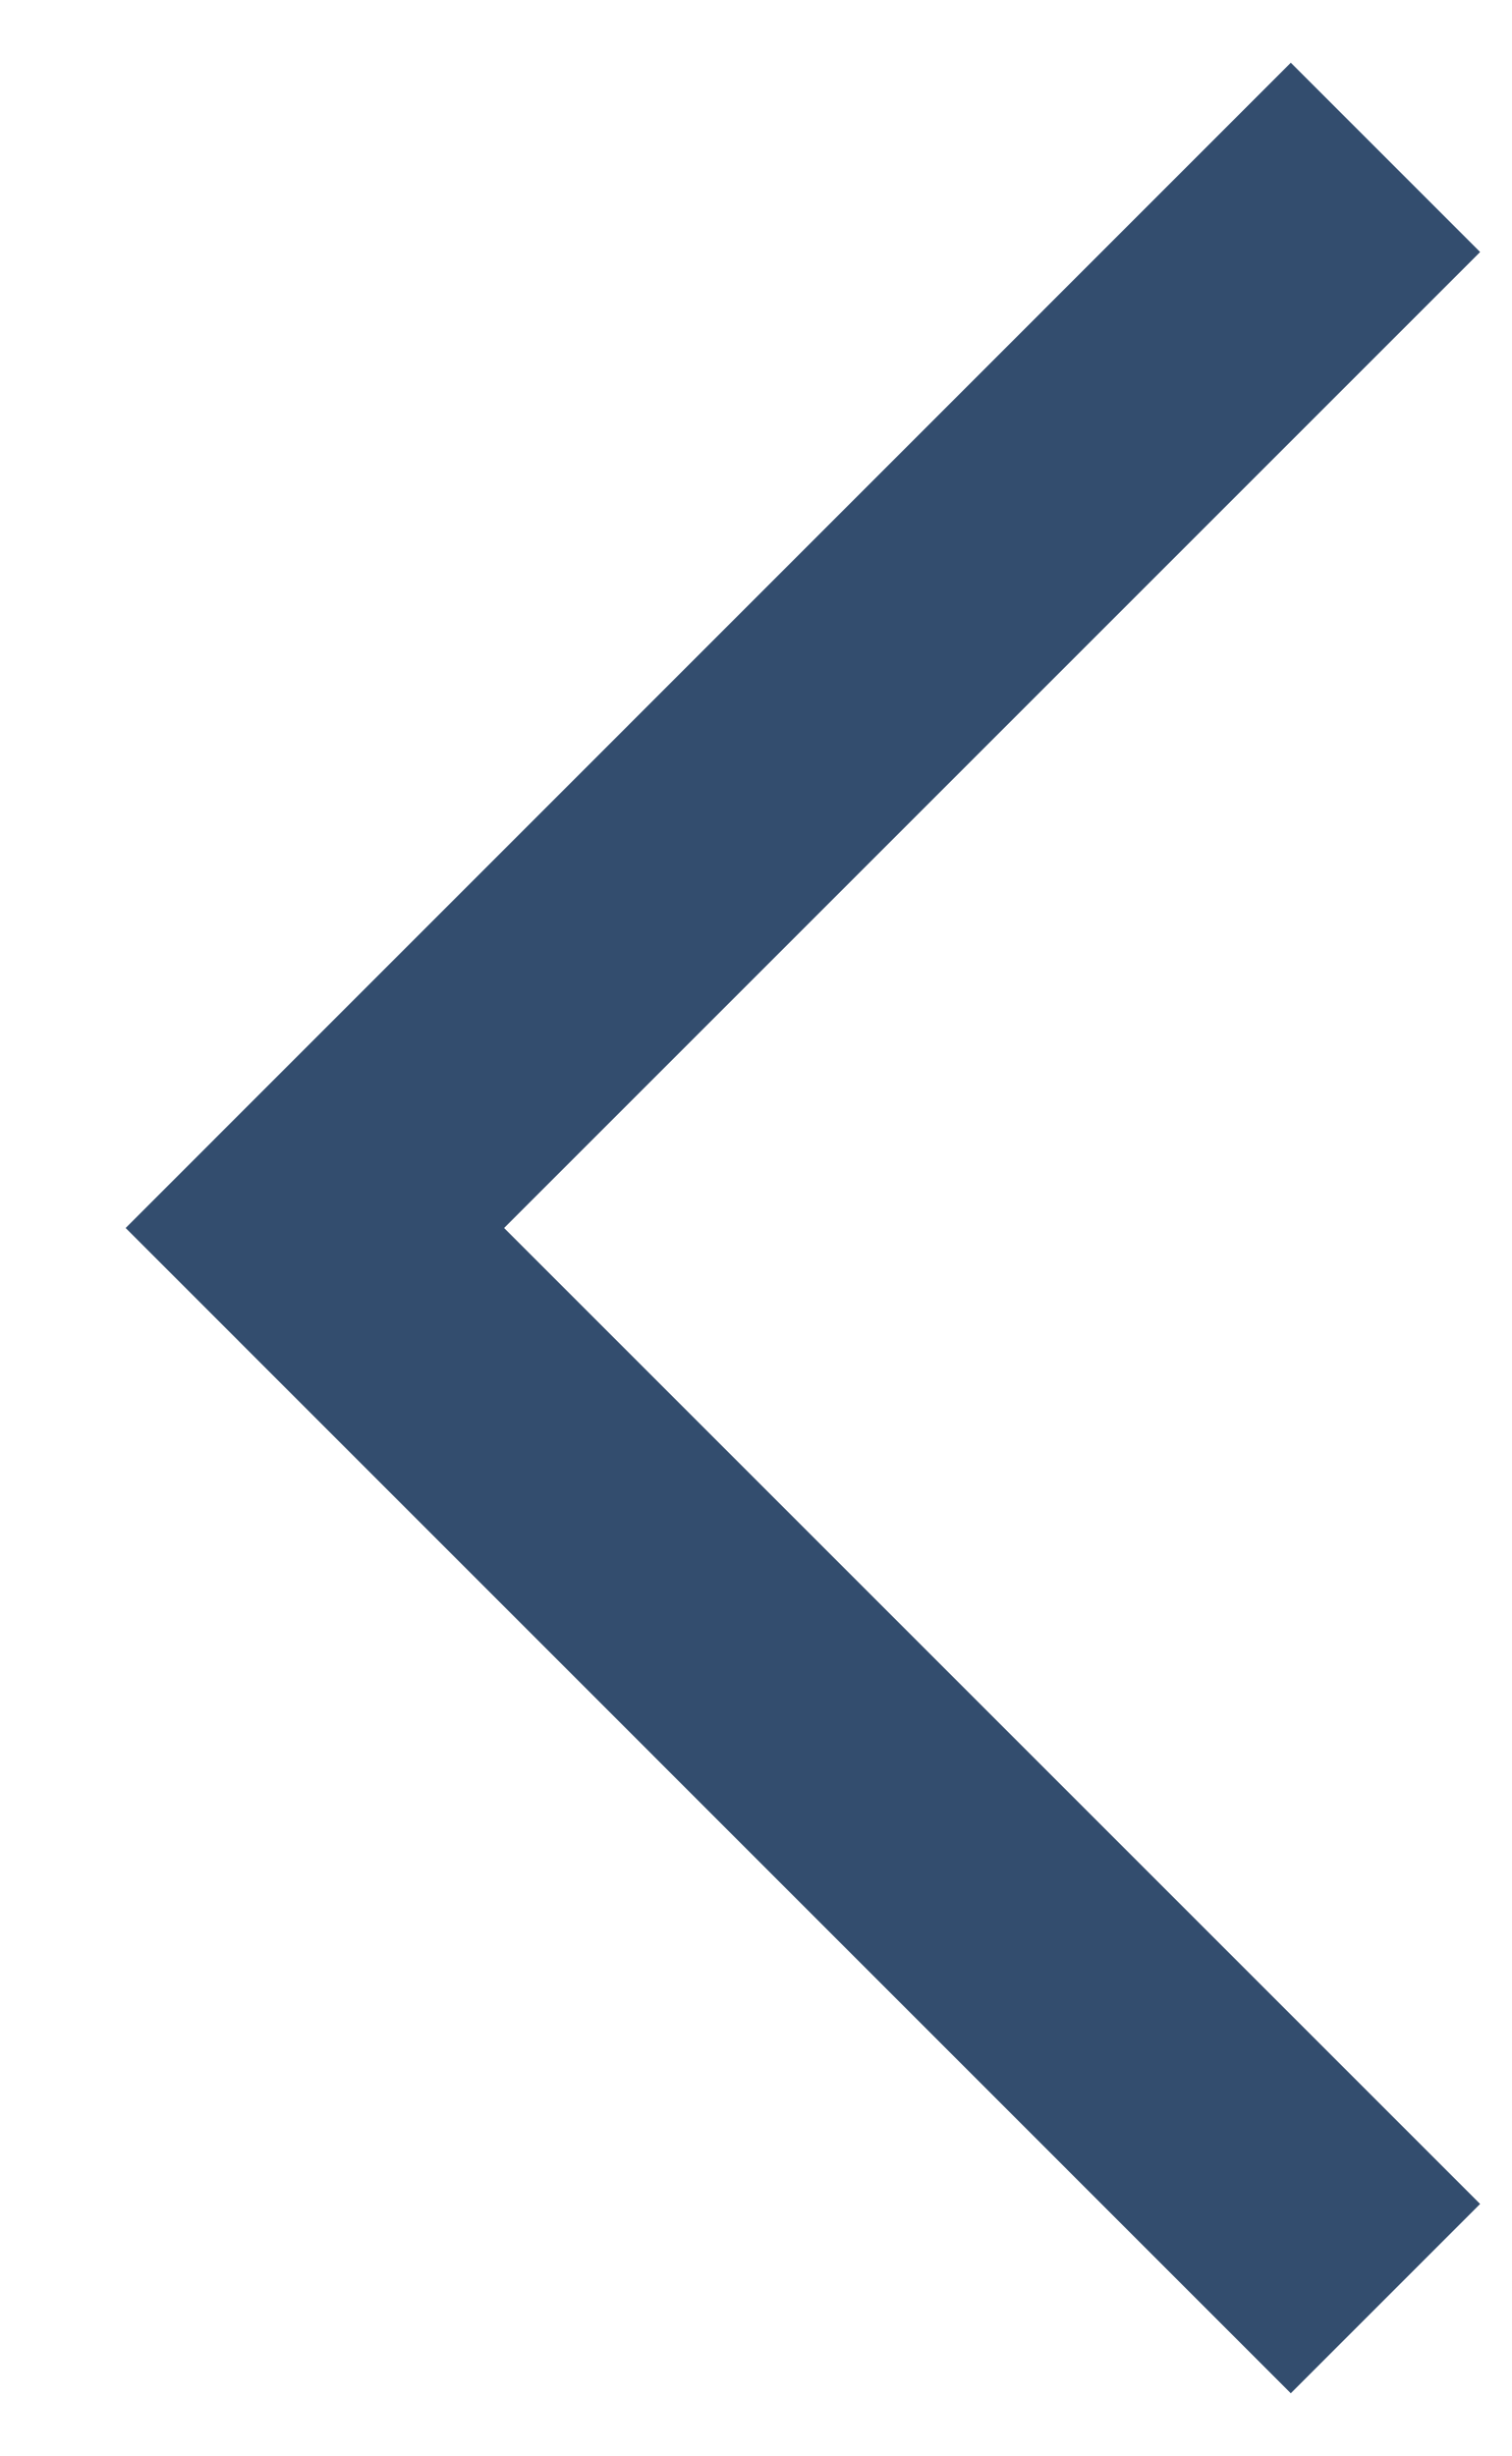
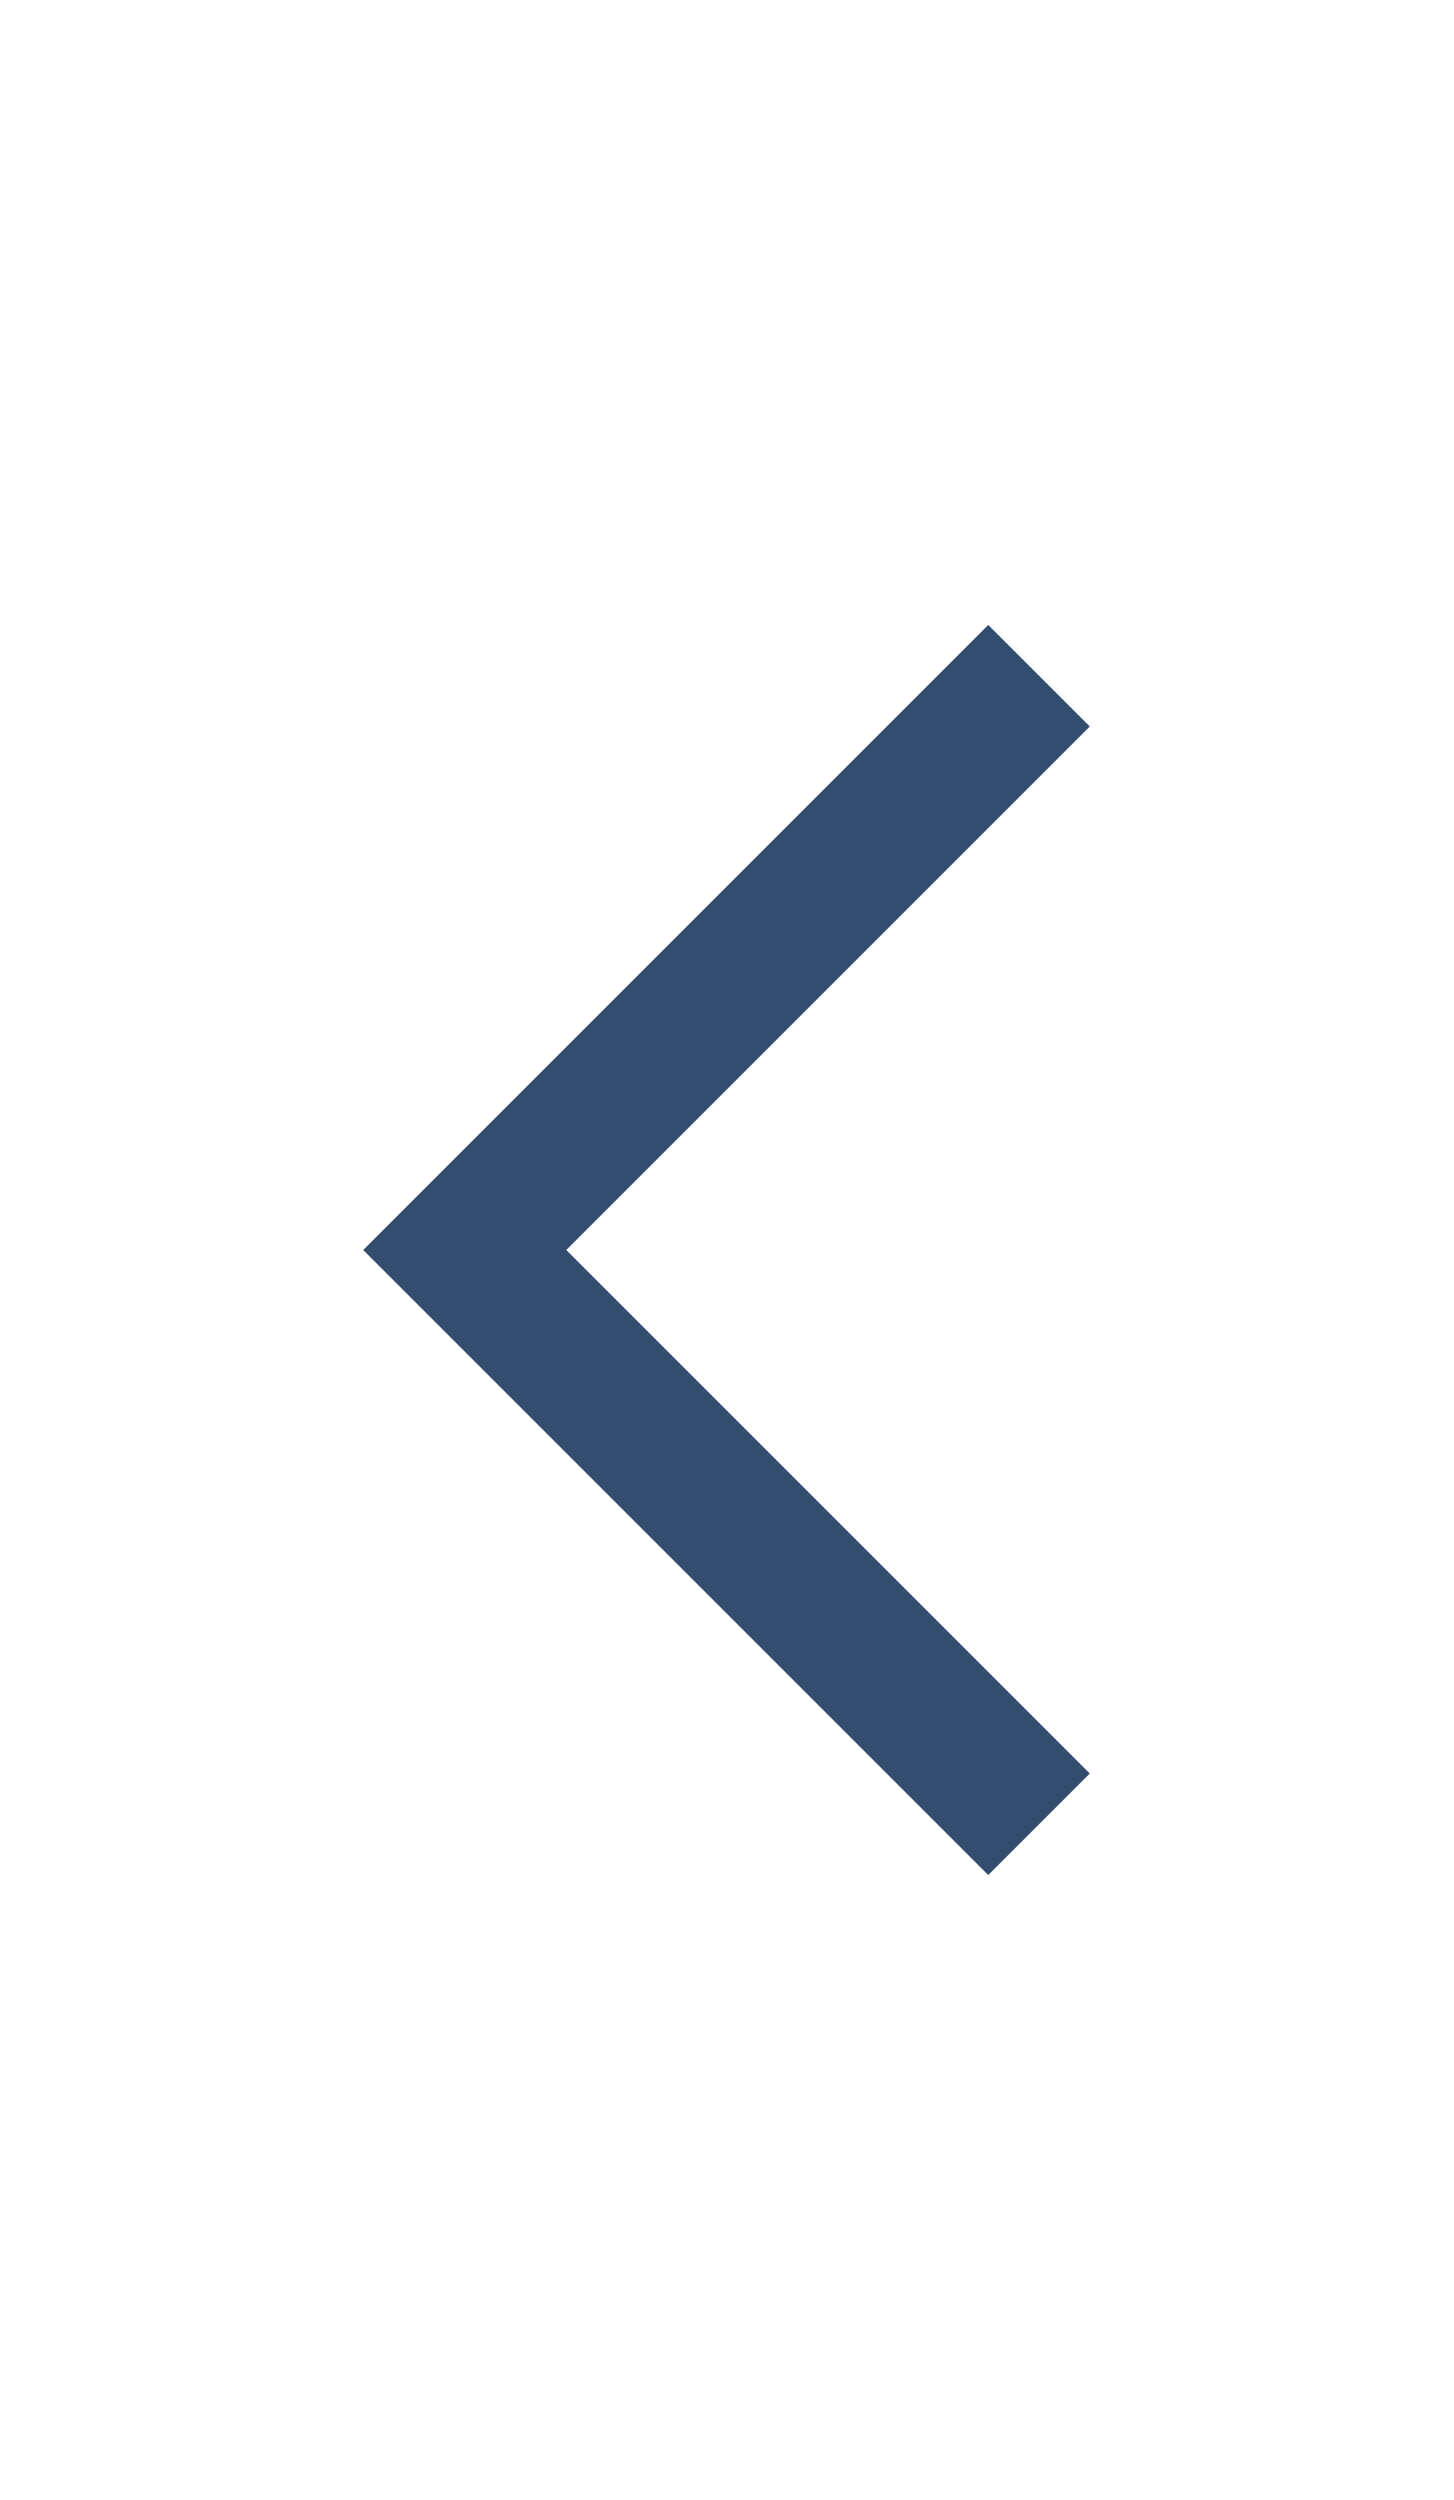
- <svg xmlns="http://www.w3.org/2000/svg" width="8" height="13" viewBox="0 0 8 13" fill="none">
-   <path fill-rule="evenodd" clip-rule="evenodd" d="M2.668 6.5L7.834 11.666L6.832 12.668L0.665 6.5L6.832 0.332L7.834 1.334L2.668 6.5Z" fill="#334D6E" />
+ <svg xmlns="http://www.w3.org/2000/svg" width="14.339" height="24.67" viewBox="0 0 14.339 24.67" version="1.1" id="svg4" style="fill:none">
+   <defs id="defs8" />
+   <path d="m 5.588,12.335 5.166,5.166 -1.002,1.002 -6.168,-6.168 6.168,-6.168 1.002,1.002 z" id="path2" style="clip-rule:evenodd;fill:#334d6e;fill-rule:evenodd;stroke-width:1" />
</svg>
